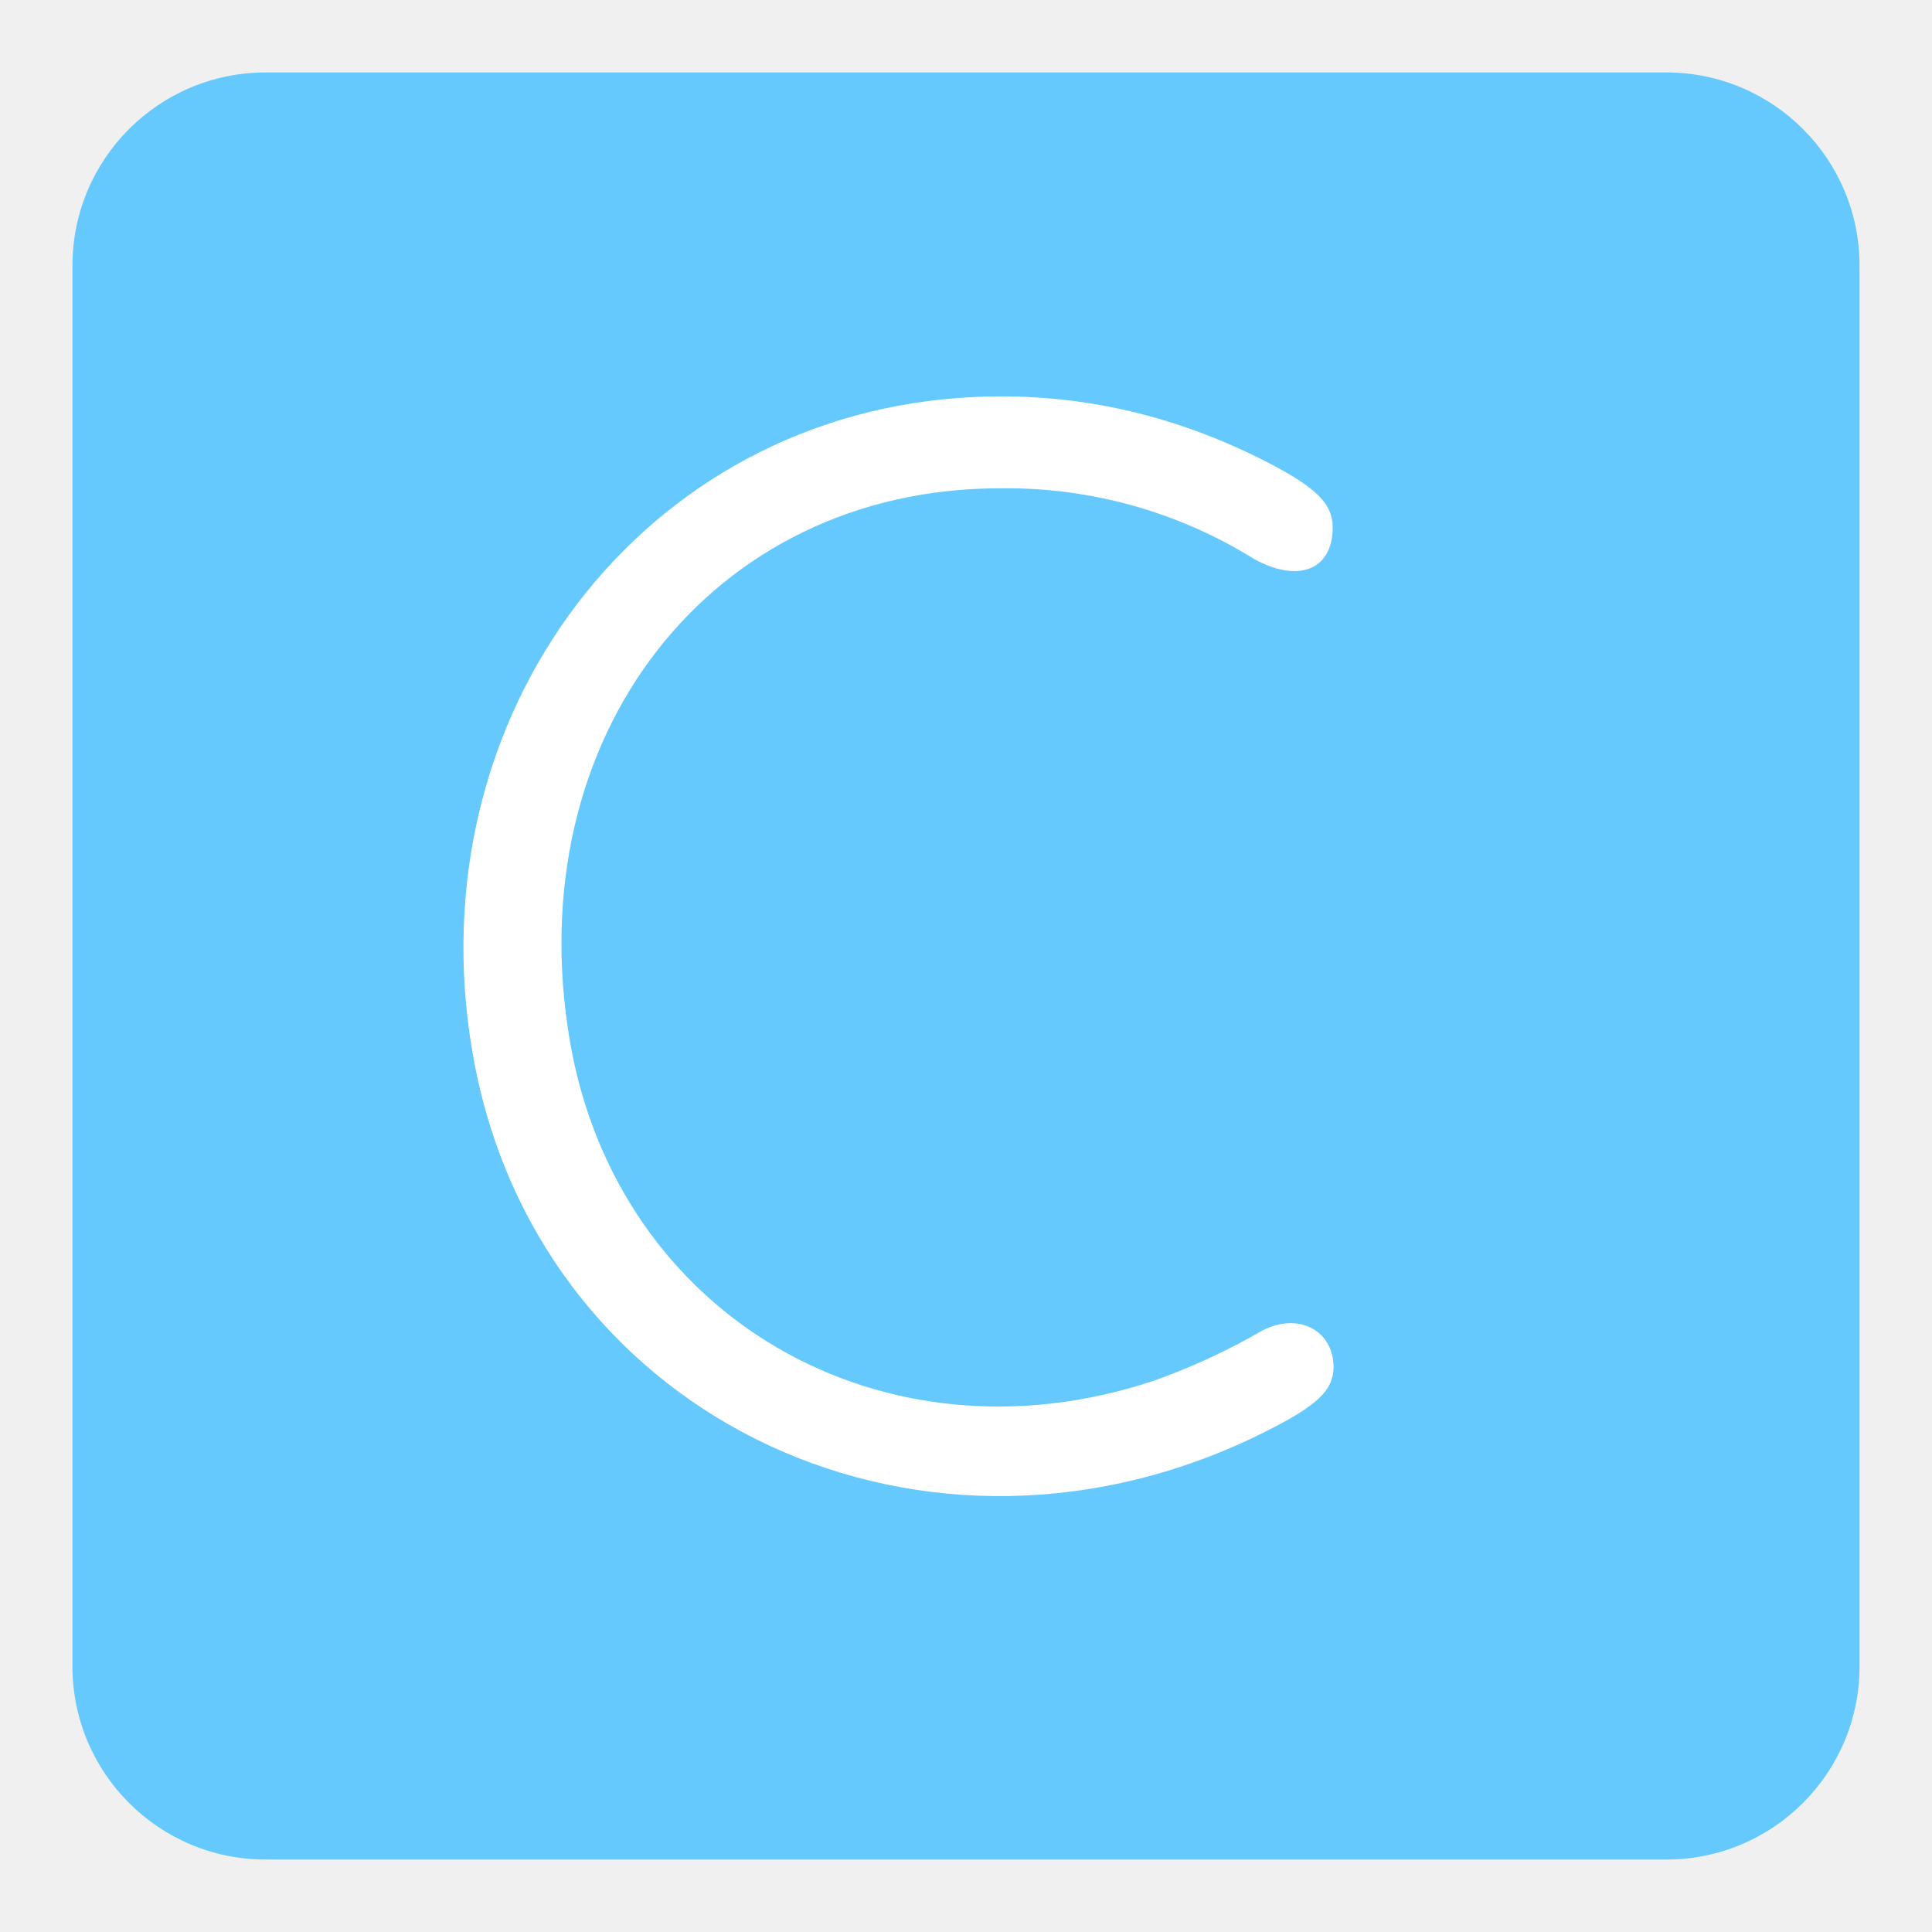
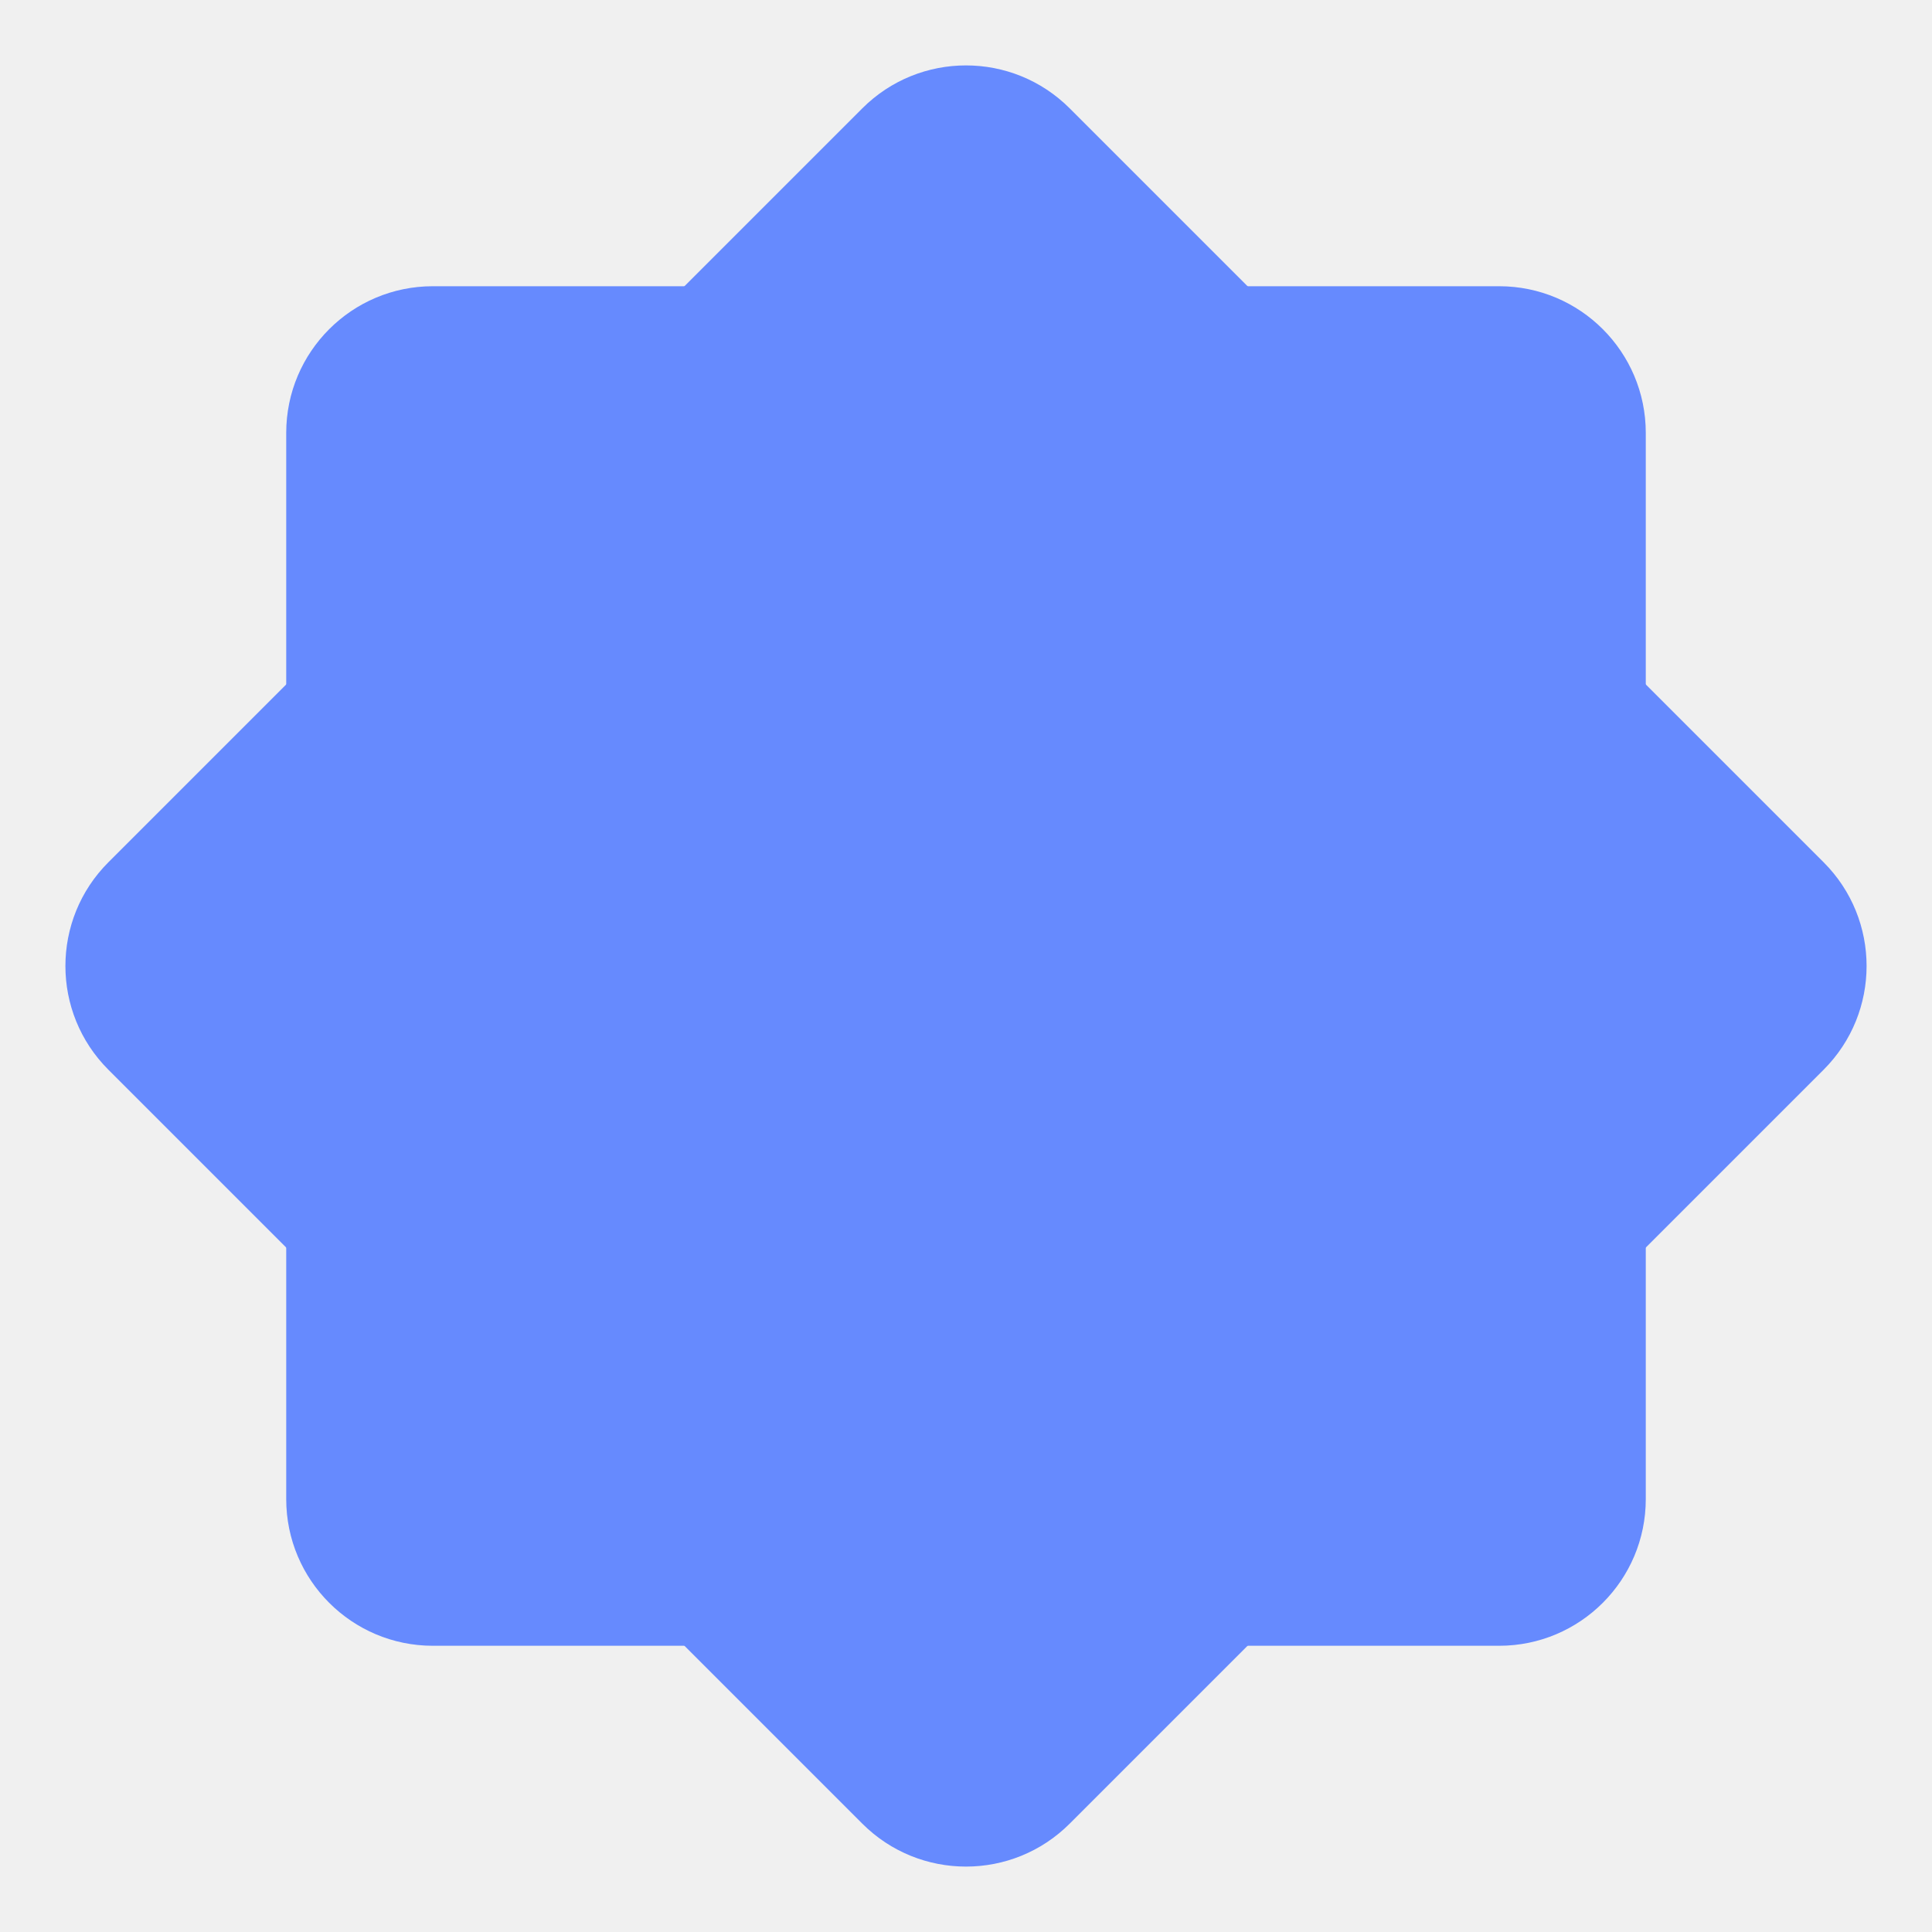
- <svg xmlns="http://www.w3.org/2000/svg" width="64" height="64" fill="none" viewBox="0 0 64 64">
-   <path fill="#66C9FE" d="M55.2 2.4H8.8c-3.535 0-6.4 2.865-6.4 6.4V55.2c0 3.535 2.865 6.4 6.4 6.4H55.2c3.535 0 6.4-2.865 6.4-6.4V8.8c0-3.535-2.865-6.4-6.4-6.4z" />
-   <path fill="#fff" d="M31.744 13.184c-10.848.8-18.208 10.976-16 22.176 2.336 11.776 15.024 17.648 26.144 12.08 1.76-.88 2.272-1.376 2.288-2.144 0-1.232-1.168-1.84-2.368-1.216a21.484 21.484 0 01-3.6 1.664c-8.976 2.976-17.76-2.128-19.328-11.248-1.728-10.08 4.672-18.32 14.24-18.32 2.971-.043 5.892.768 8.416 2.336 1.44.8 2.56.384 2.608-.944.048-.88-.528-1.44-2.448-2.4-3.168-1.568-6.48-2.24-9.952-1.984z" />
+ <svg xmlns="http://www.w3.org/2000/svg" width="54" height="54" fill="none" viewBox="0 0 54 54">
+   <path fill="#668AFE" d="M41.9 8H12.1A4.1 4.1 0 008 12.1v29.8a4.1 4.1 0 004.1 4.1h29.8a4.1 4.1 0 004.1-4.1V12.1A4.1 4.1 0 0041.9 8z" />
+   <path fill="#668AFE" d="M50.97 24.1L29.9 3.03a4.1 4.1 0 00-5.8 0L3.03 24.1a4.1 4.1 0 000 5.8L24.1 50.97a4.1 4.1 0 005.8 0L50.97 29.9a4.1 4.1 0 000-5.8z" />
</svg>
